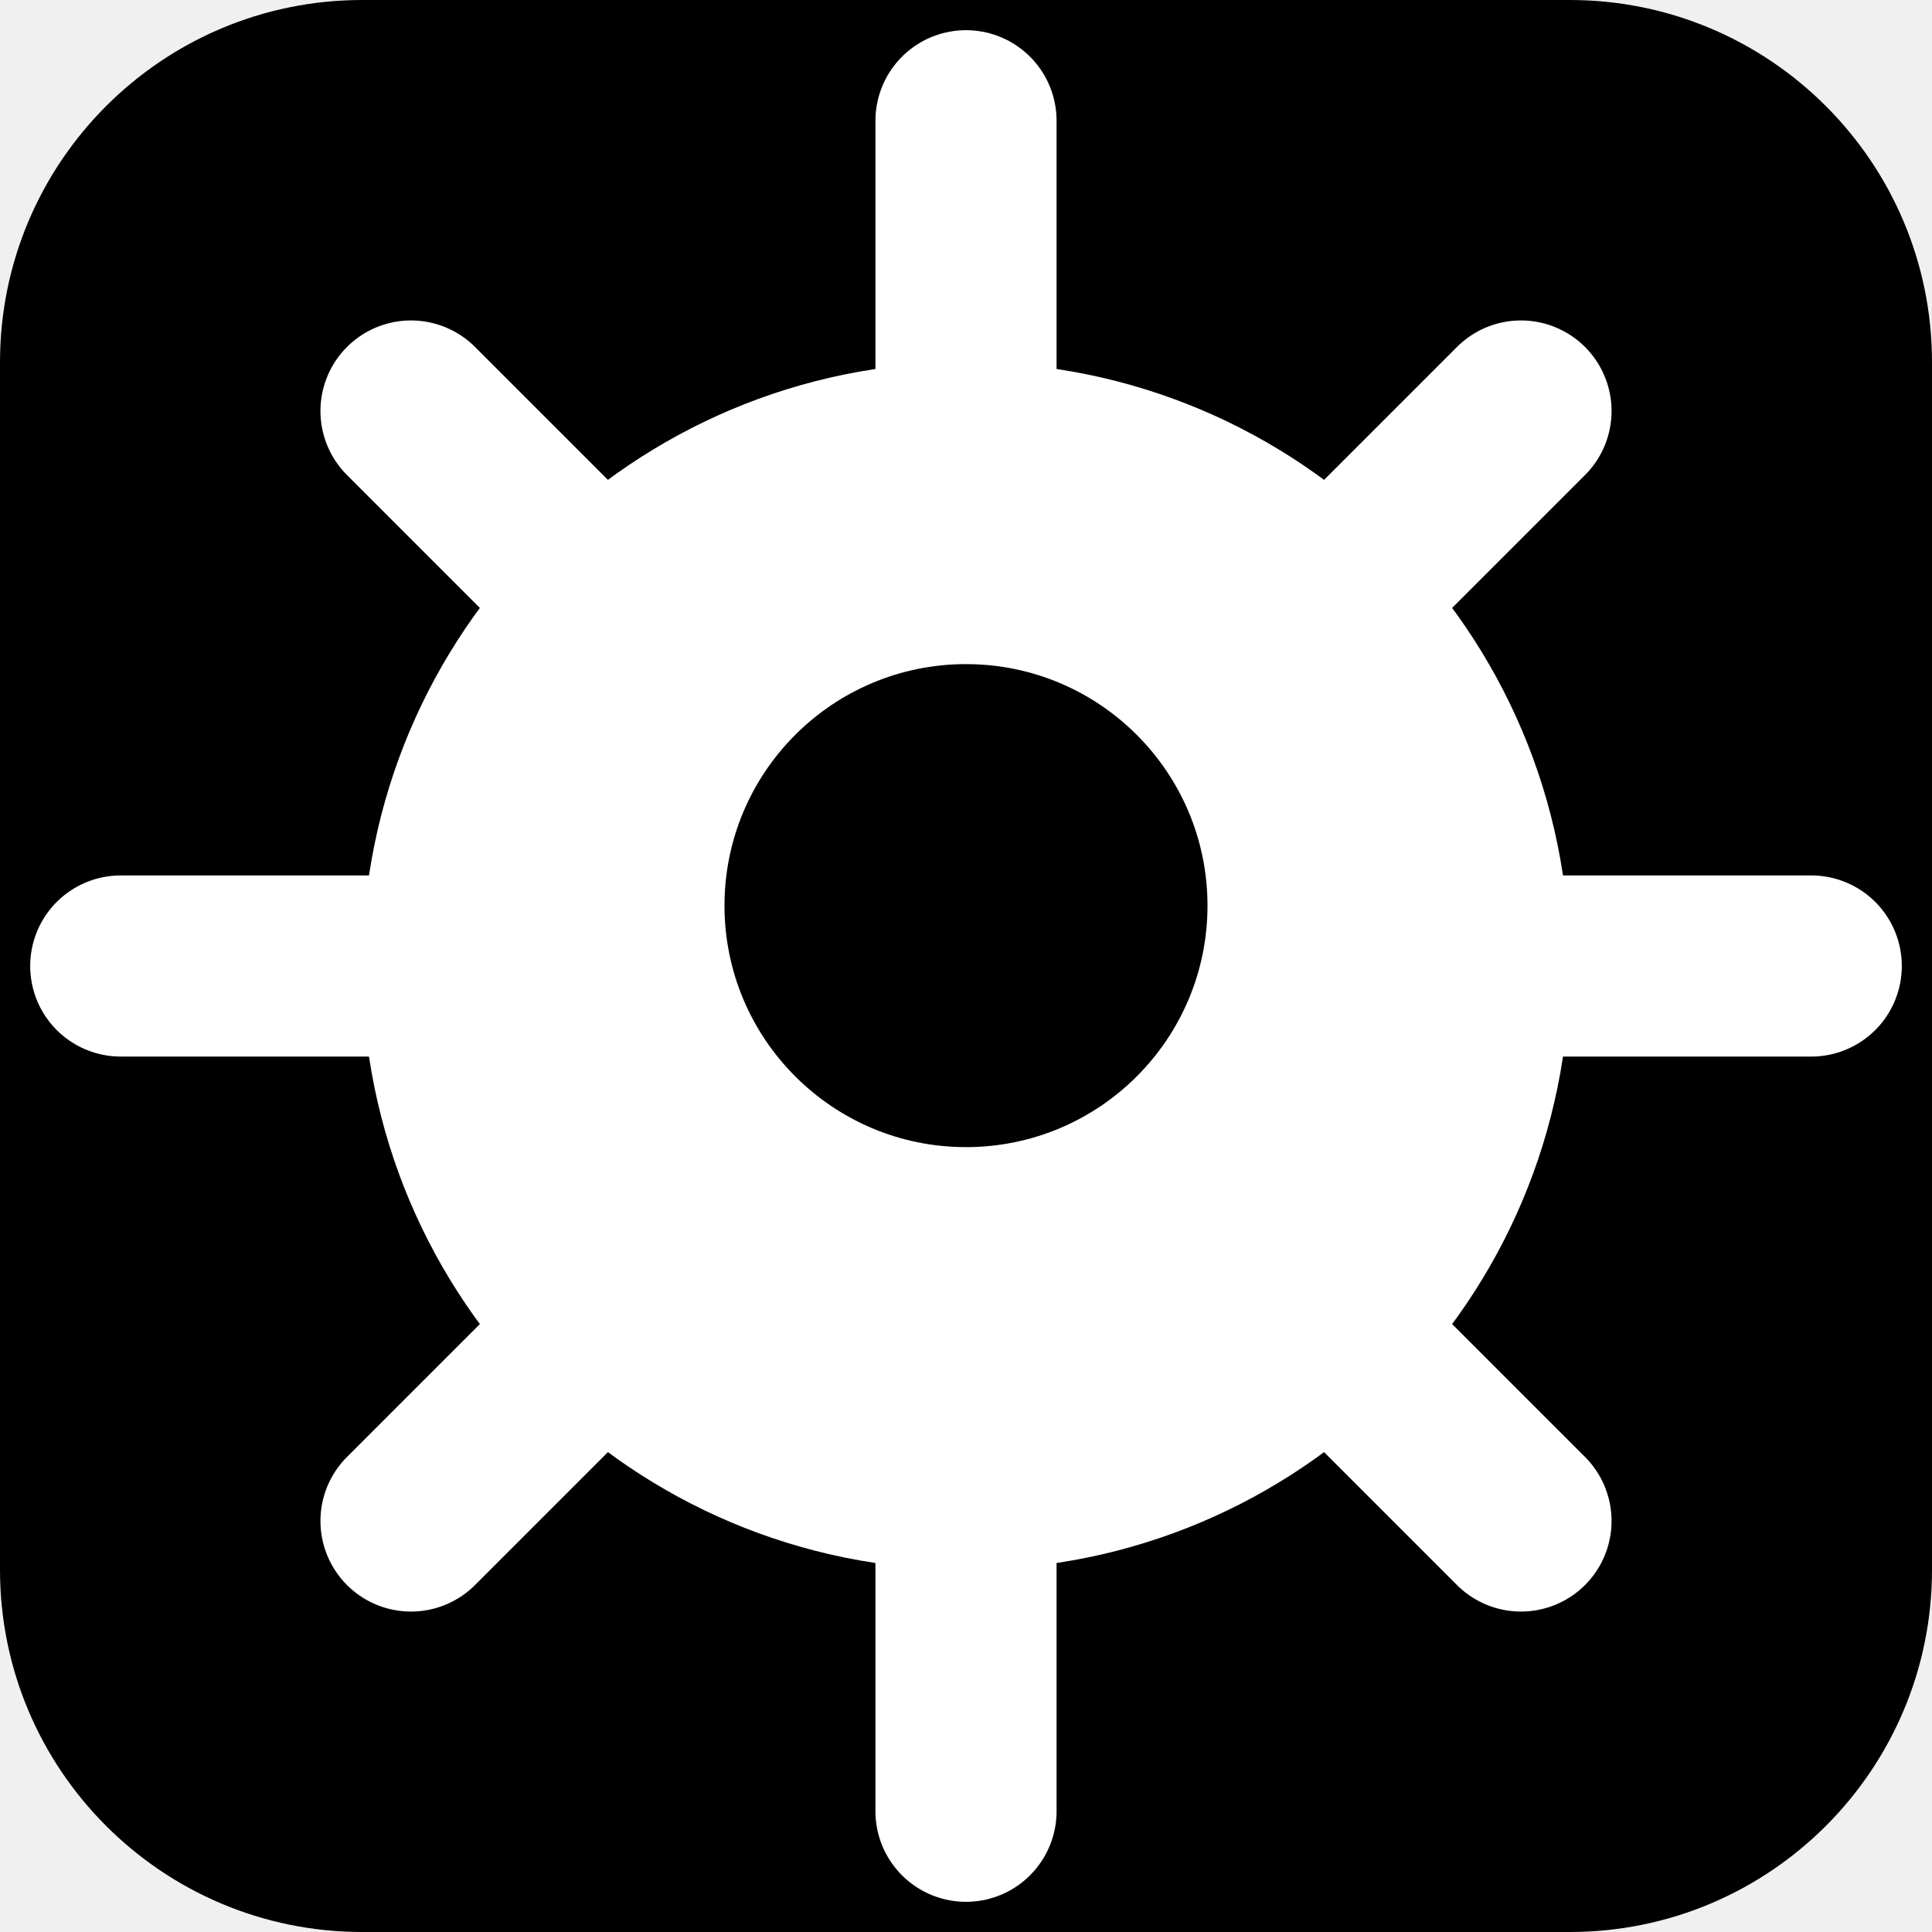
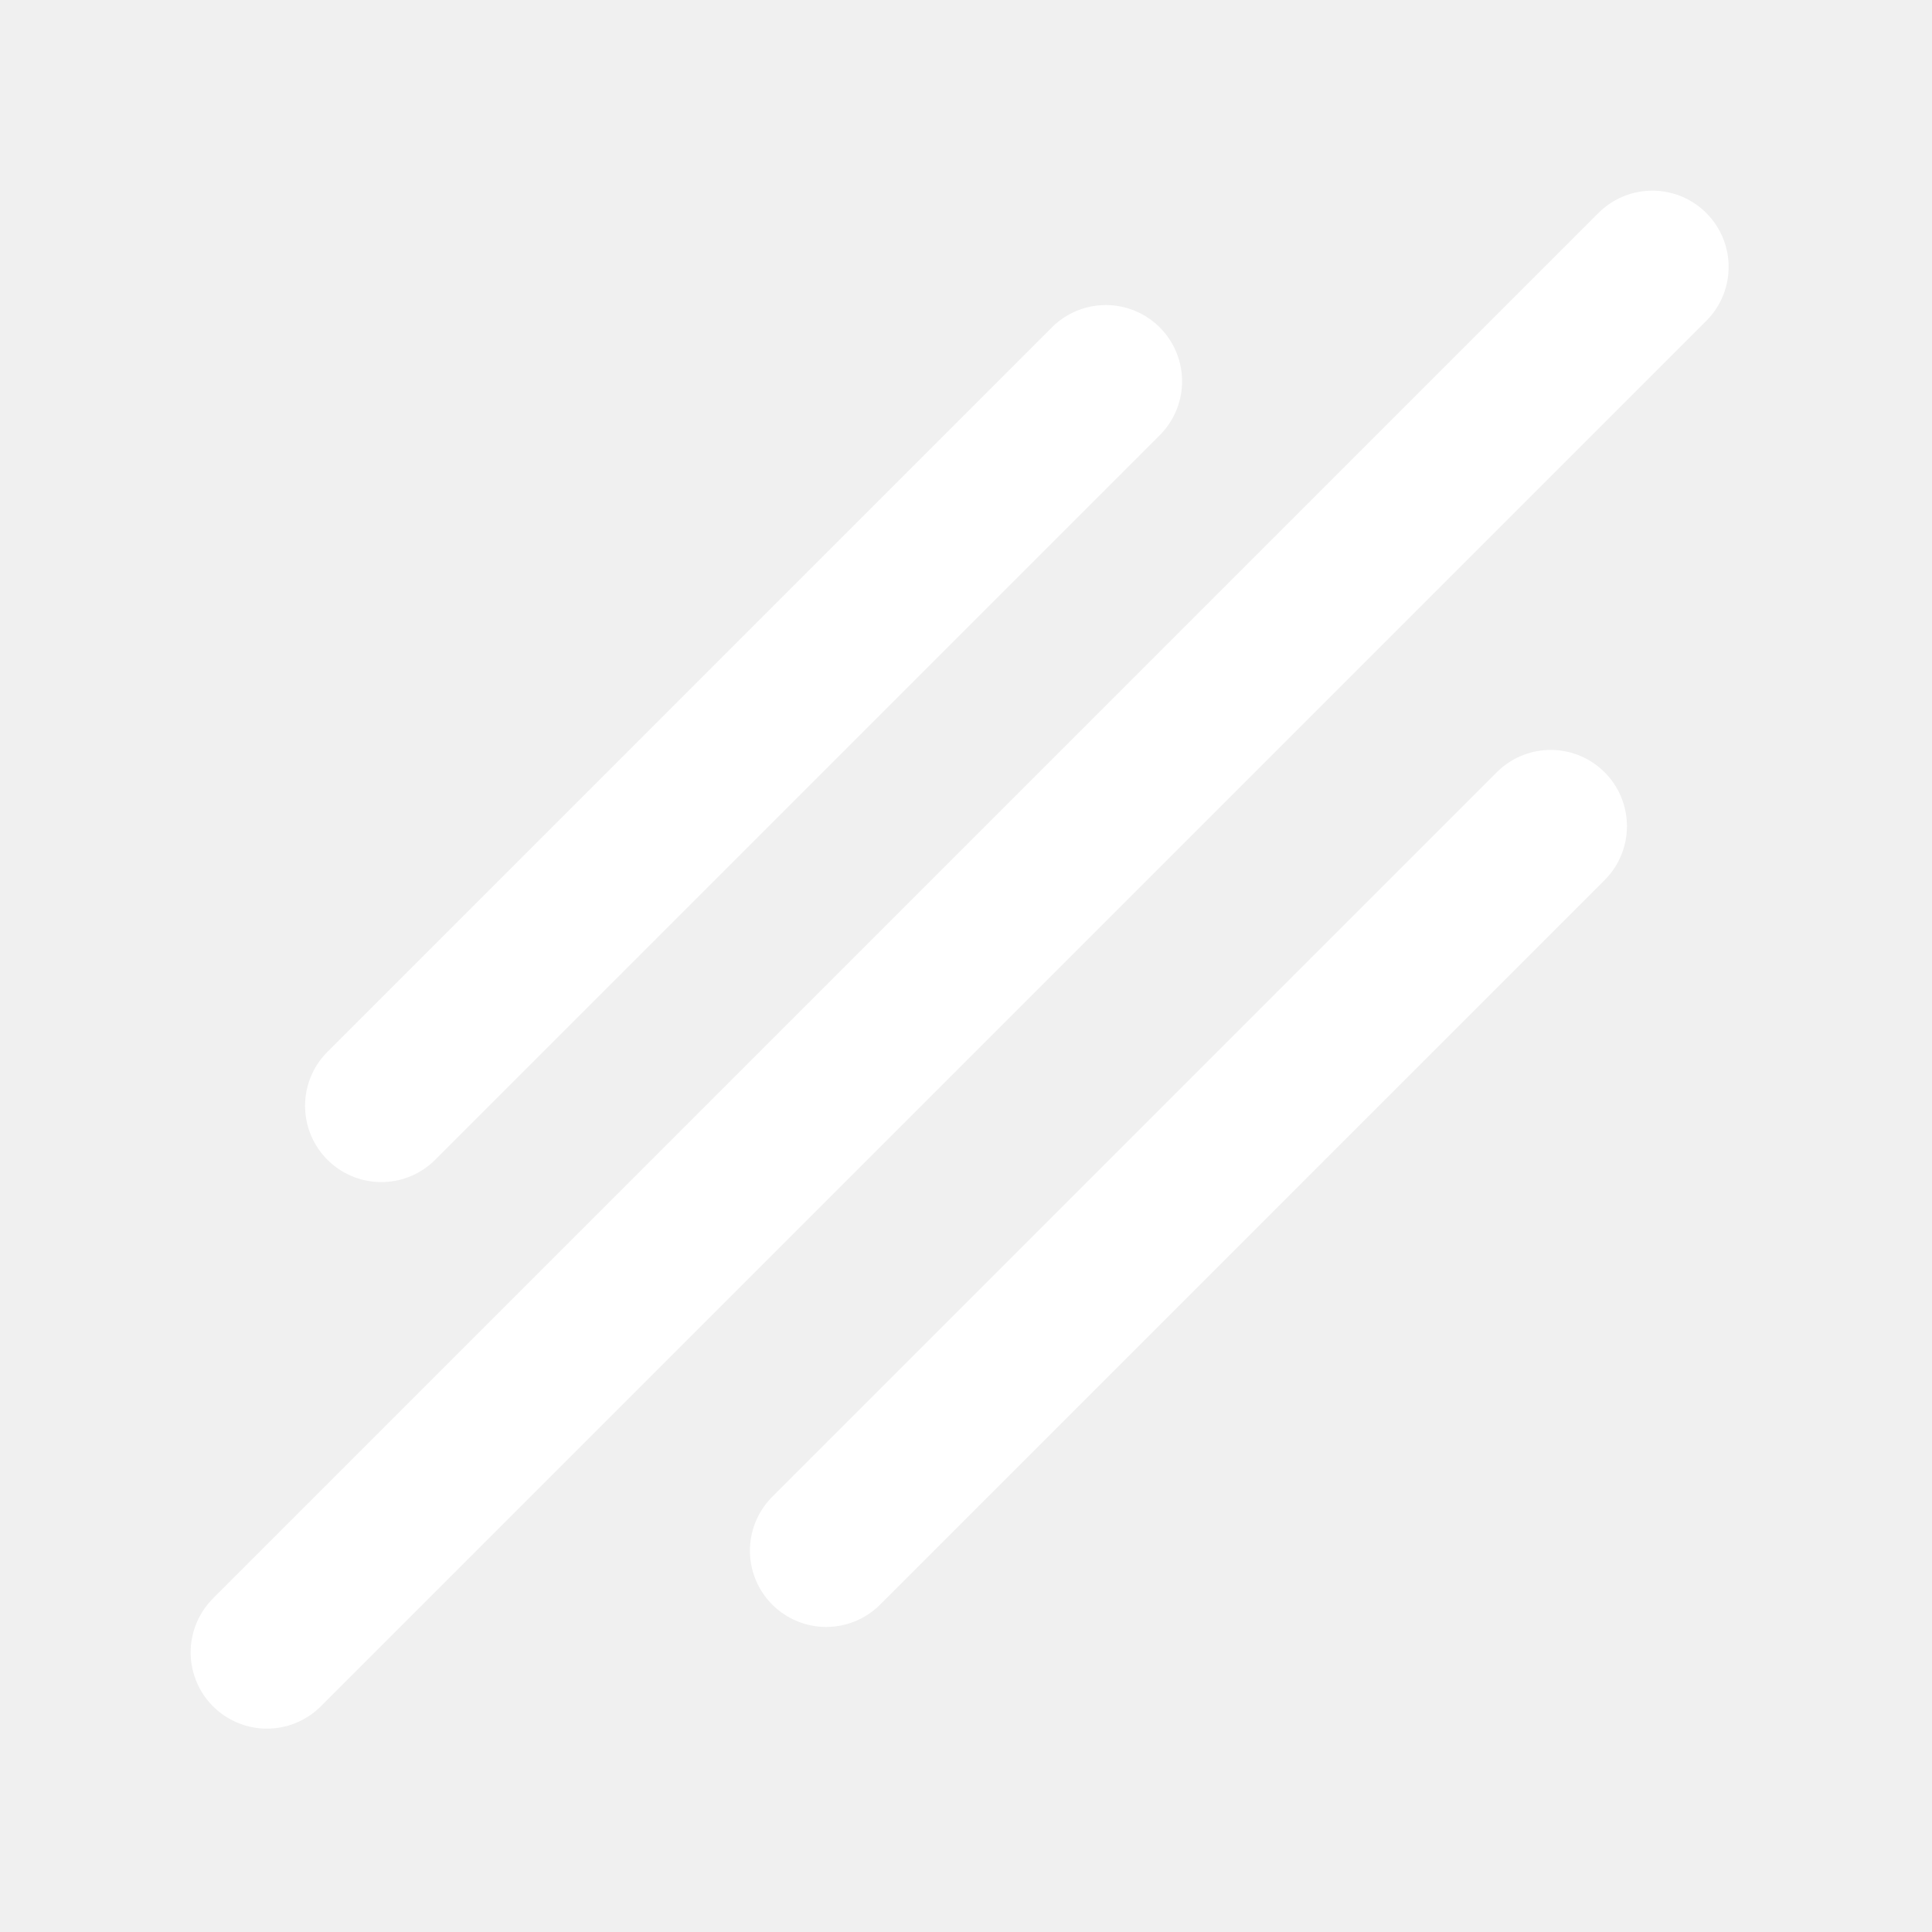
- <svg xmlns="http://www.w3.org/2000/svg" viewBox="0 0 16 16" width="16" height="16">
-   <rect width="16" height="16" rx="3" fill="#000" />
-   <g transform="translate(8 8)">
-     <g stroke="#fff" stroke-width="1.5" stroke-linecap="round">
-       <line y1="-4.5" y2="-7" transform="rotate(0)" />
-       <line y1="-4.5" y2="-6.5" transform="rotate(45)" />
-       <line y1="-4.5" y2="-7" transform="rotate(90)" />
-       <line y1="-4.5" y2="-6.5" transform="rotate(135)" />
-       <line y1="-4.5" y2="-7" transform="rotate(180)" />
-       <line y1="-4.5" y2="-6.5" transform="rotate(225)" />
-       <line y1="-4.5" y2="-7" transform="rotate(270)" />
-       <line y1="-4.5" y2="-6.5" transform="rotate(315)" />
-     </g>
-     <circle r="5" fill="#fff" />
-     <circle cy="-0.5" r="2" fill="#000" />
-   </g>
+ <svg xmlns="http://www.w3.org/2000/svg" viewBox="12 12 76 76">
+   <path d="M27 55.5L55.5 27M22.5 77L77 22.5M44.5 73L73 44.5" fill="none" stroke="#fff" stroke-width="6" stroke-linecap="round" />
</svg>
